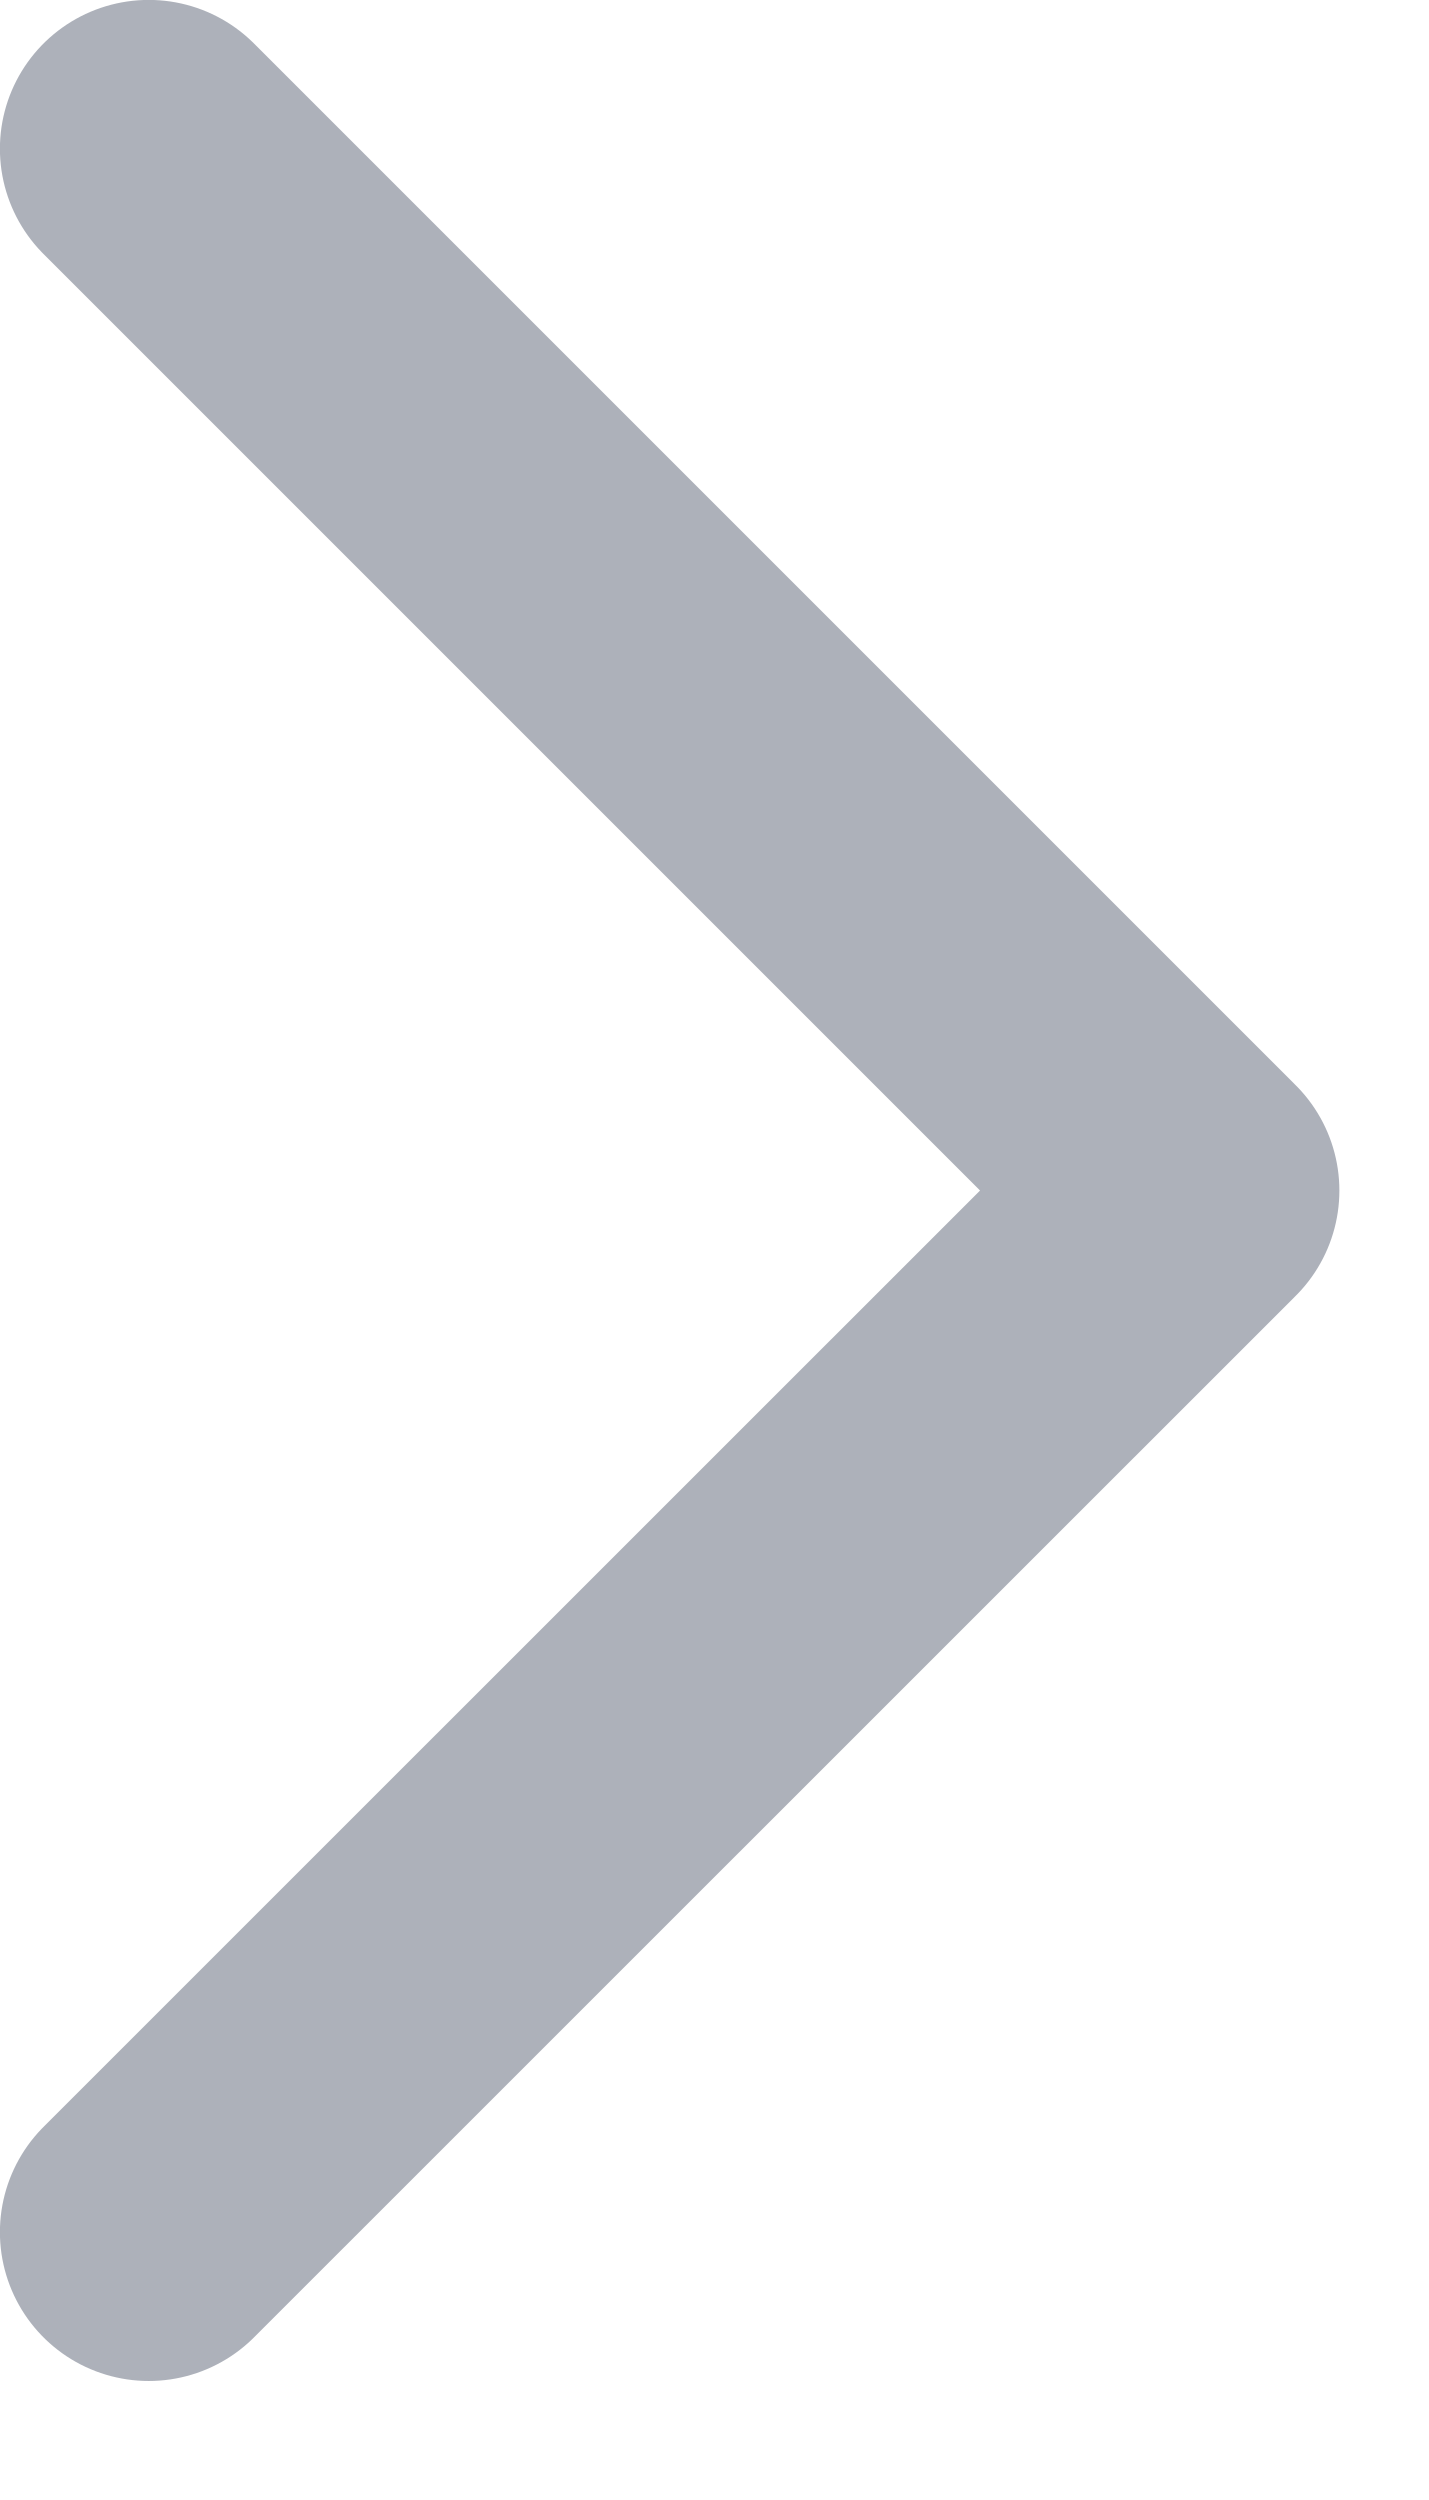
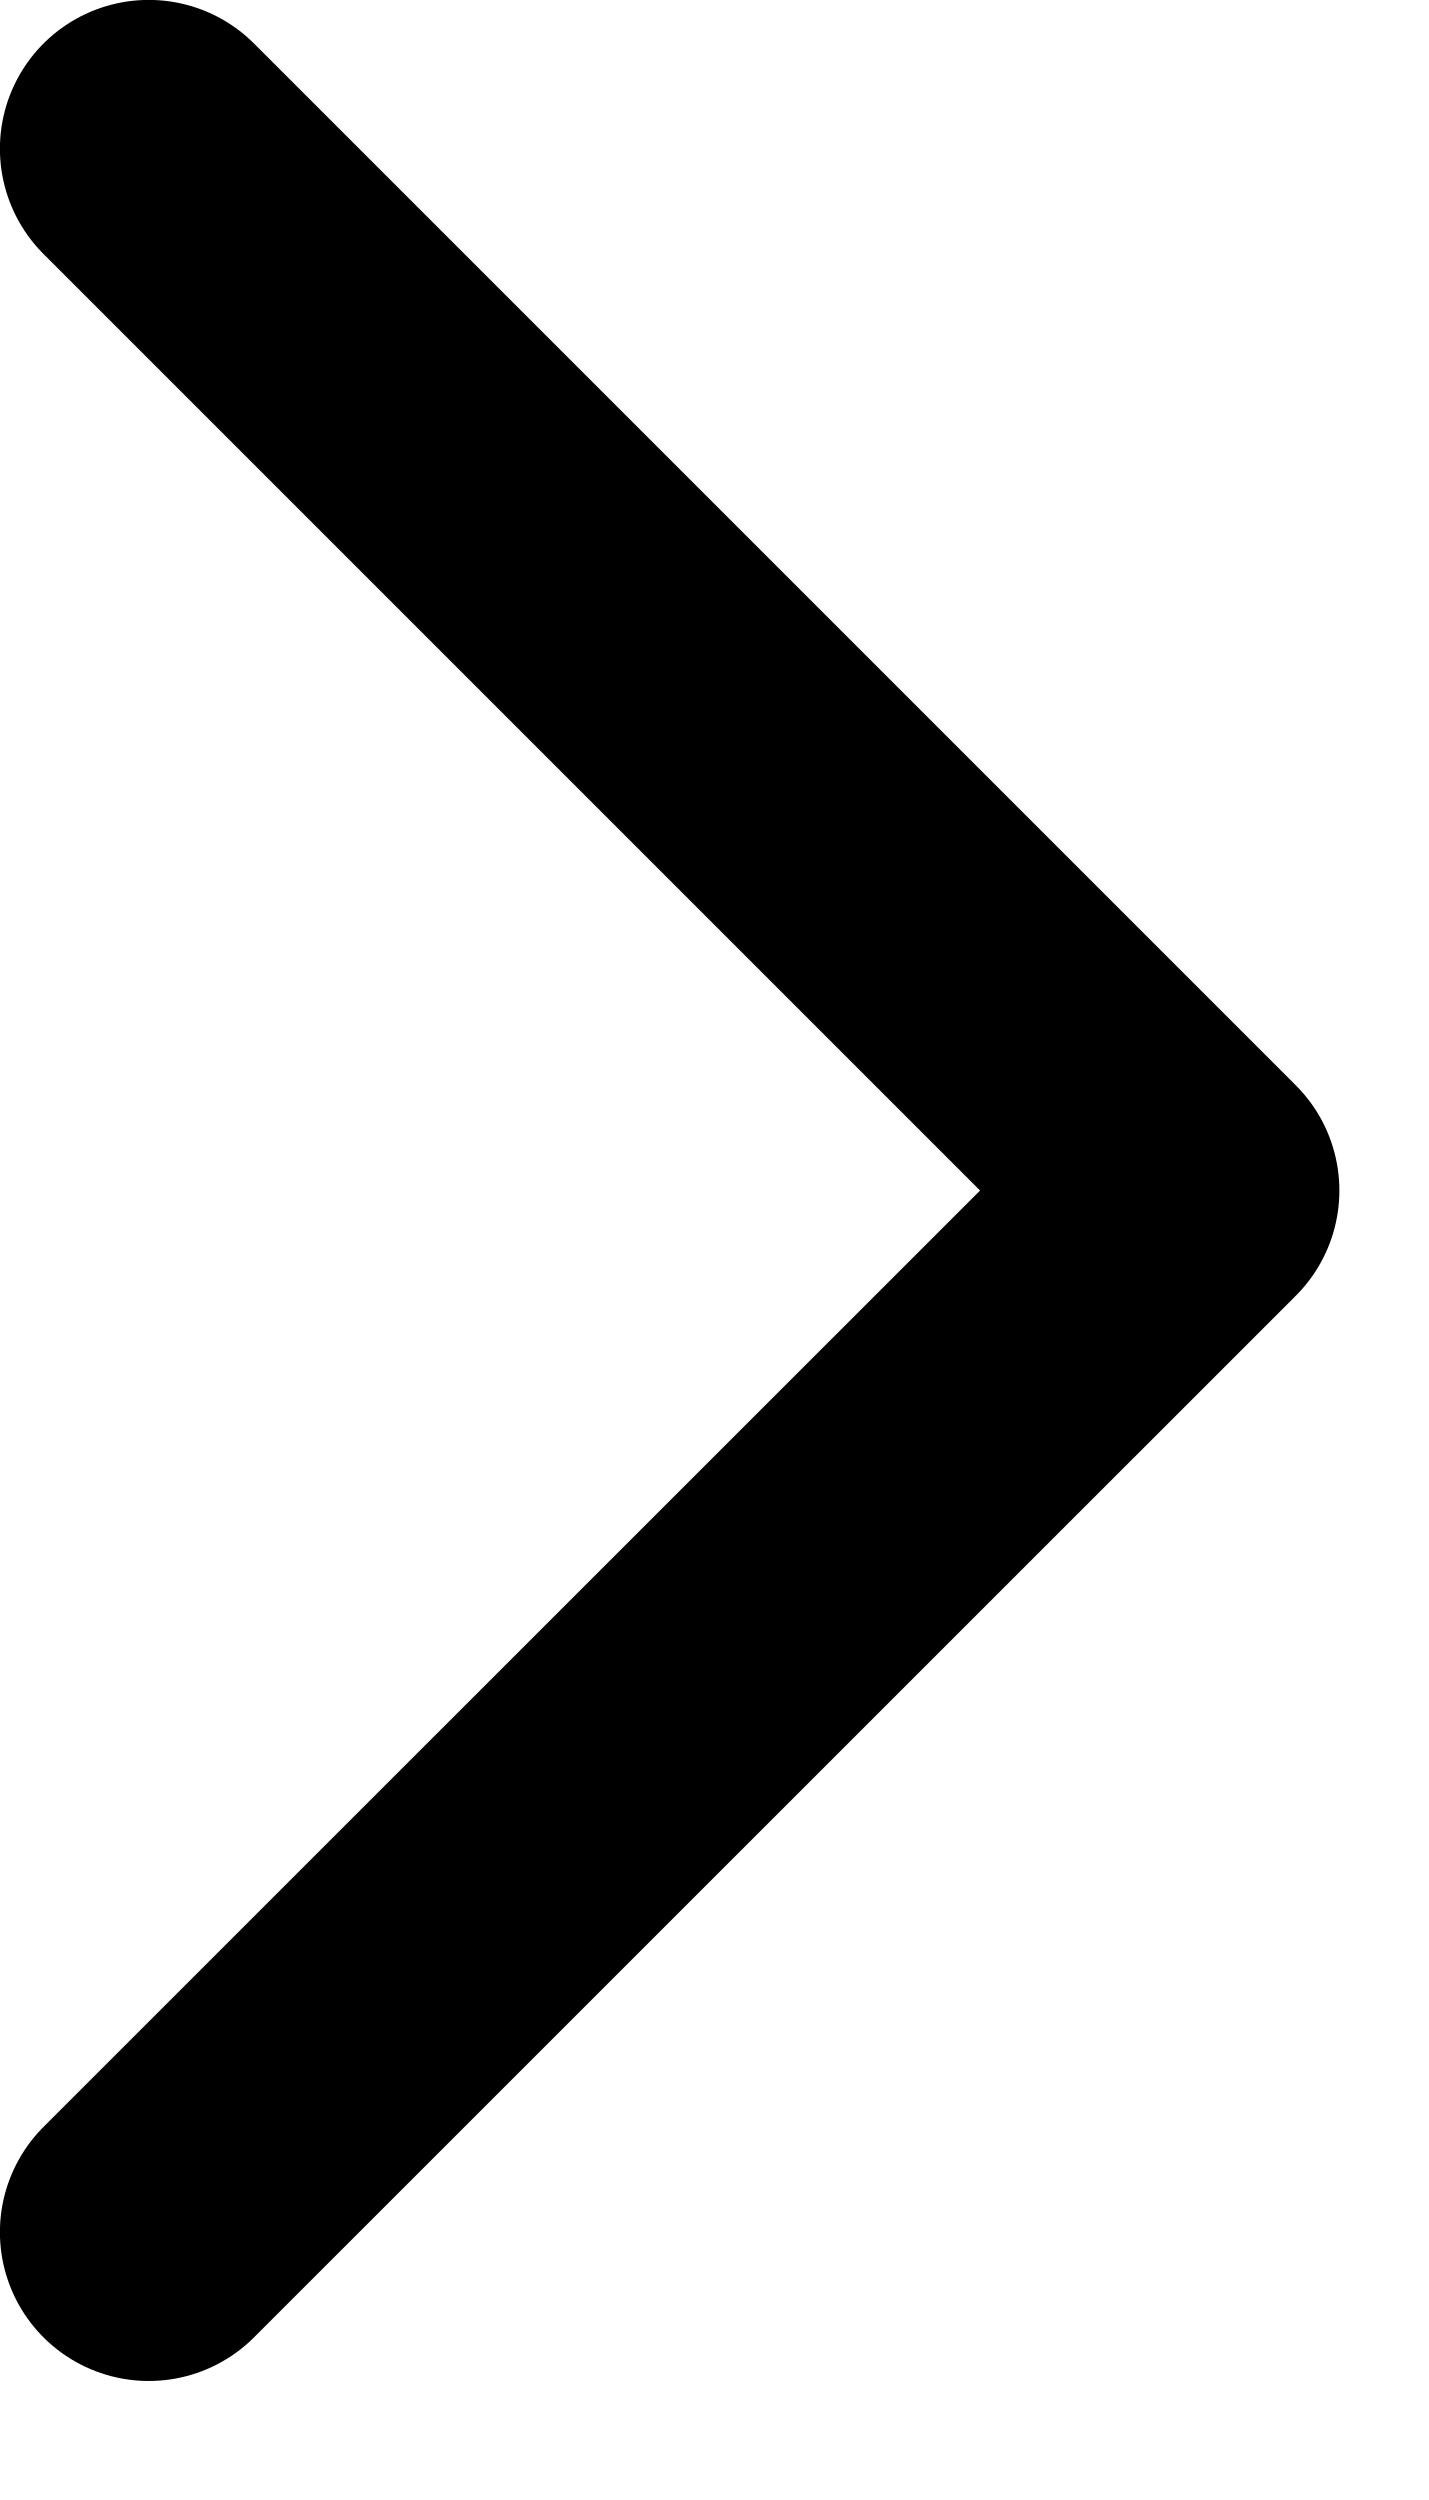
<svg xmlns="http://www.w3.org/2000/svg" width="100%" height="100%" viewBox="0 0 8 14" fill="none">
-   <path d="M0.833 12.5L6.667 6.667L0.833 0.833" stroke="#ADB1BA" stroke-width="1.667" stroke-linecap="round" stroke-linejoin="round" />
+   <path d="M0.833 12.5L6.667 6.667L0.833 0.833" stroke="currentColor" stroke-width="1.667" stroke-linecap="round" stroke-linejoin="round" />
</svg>
